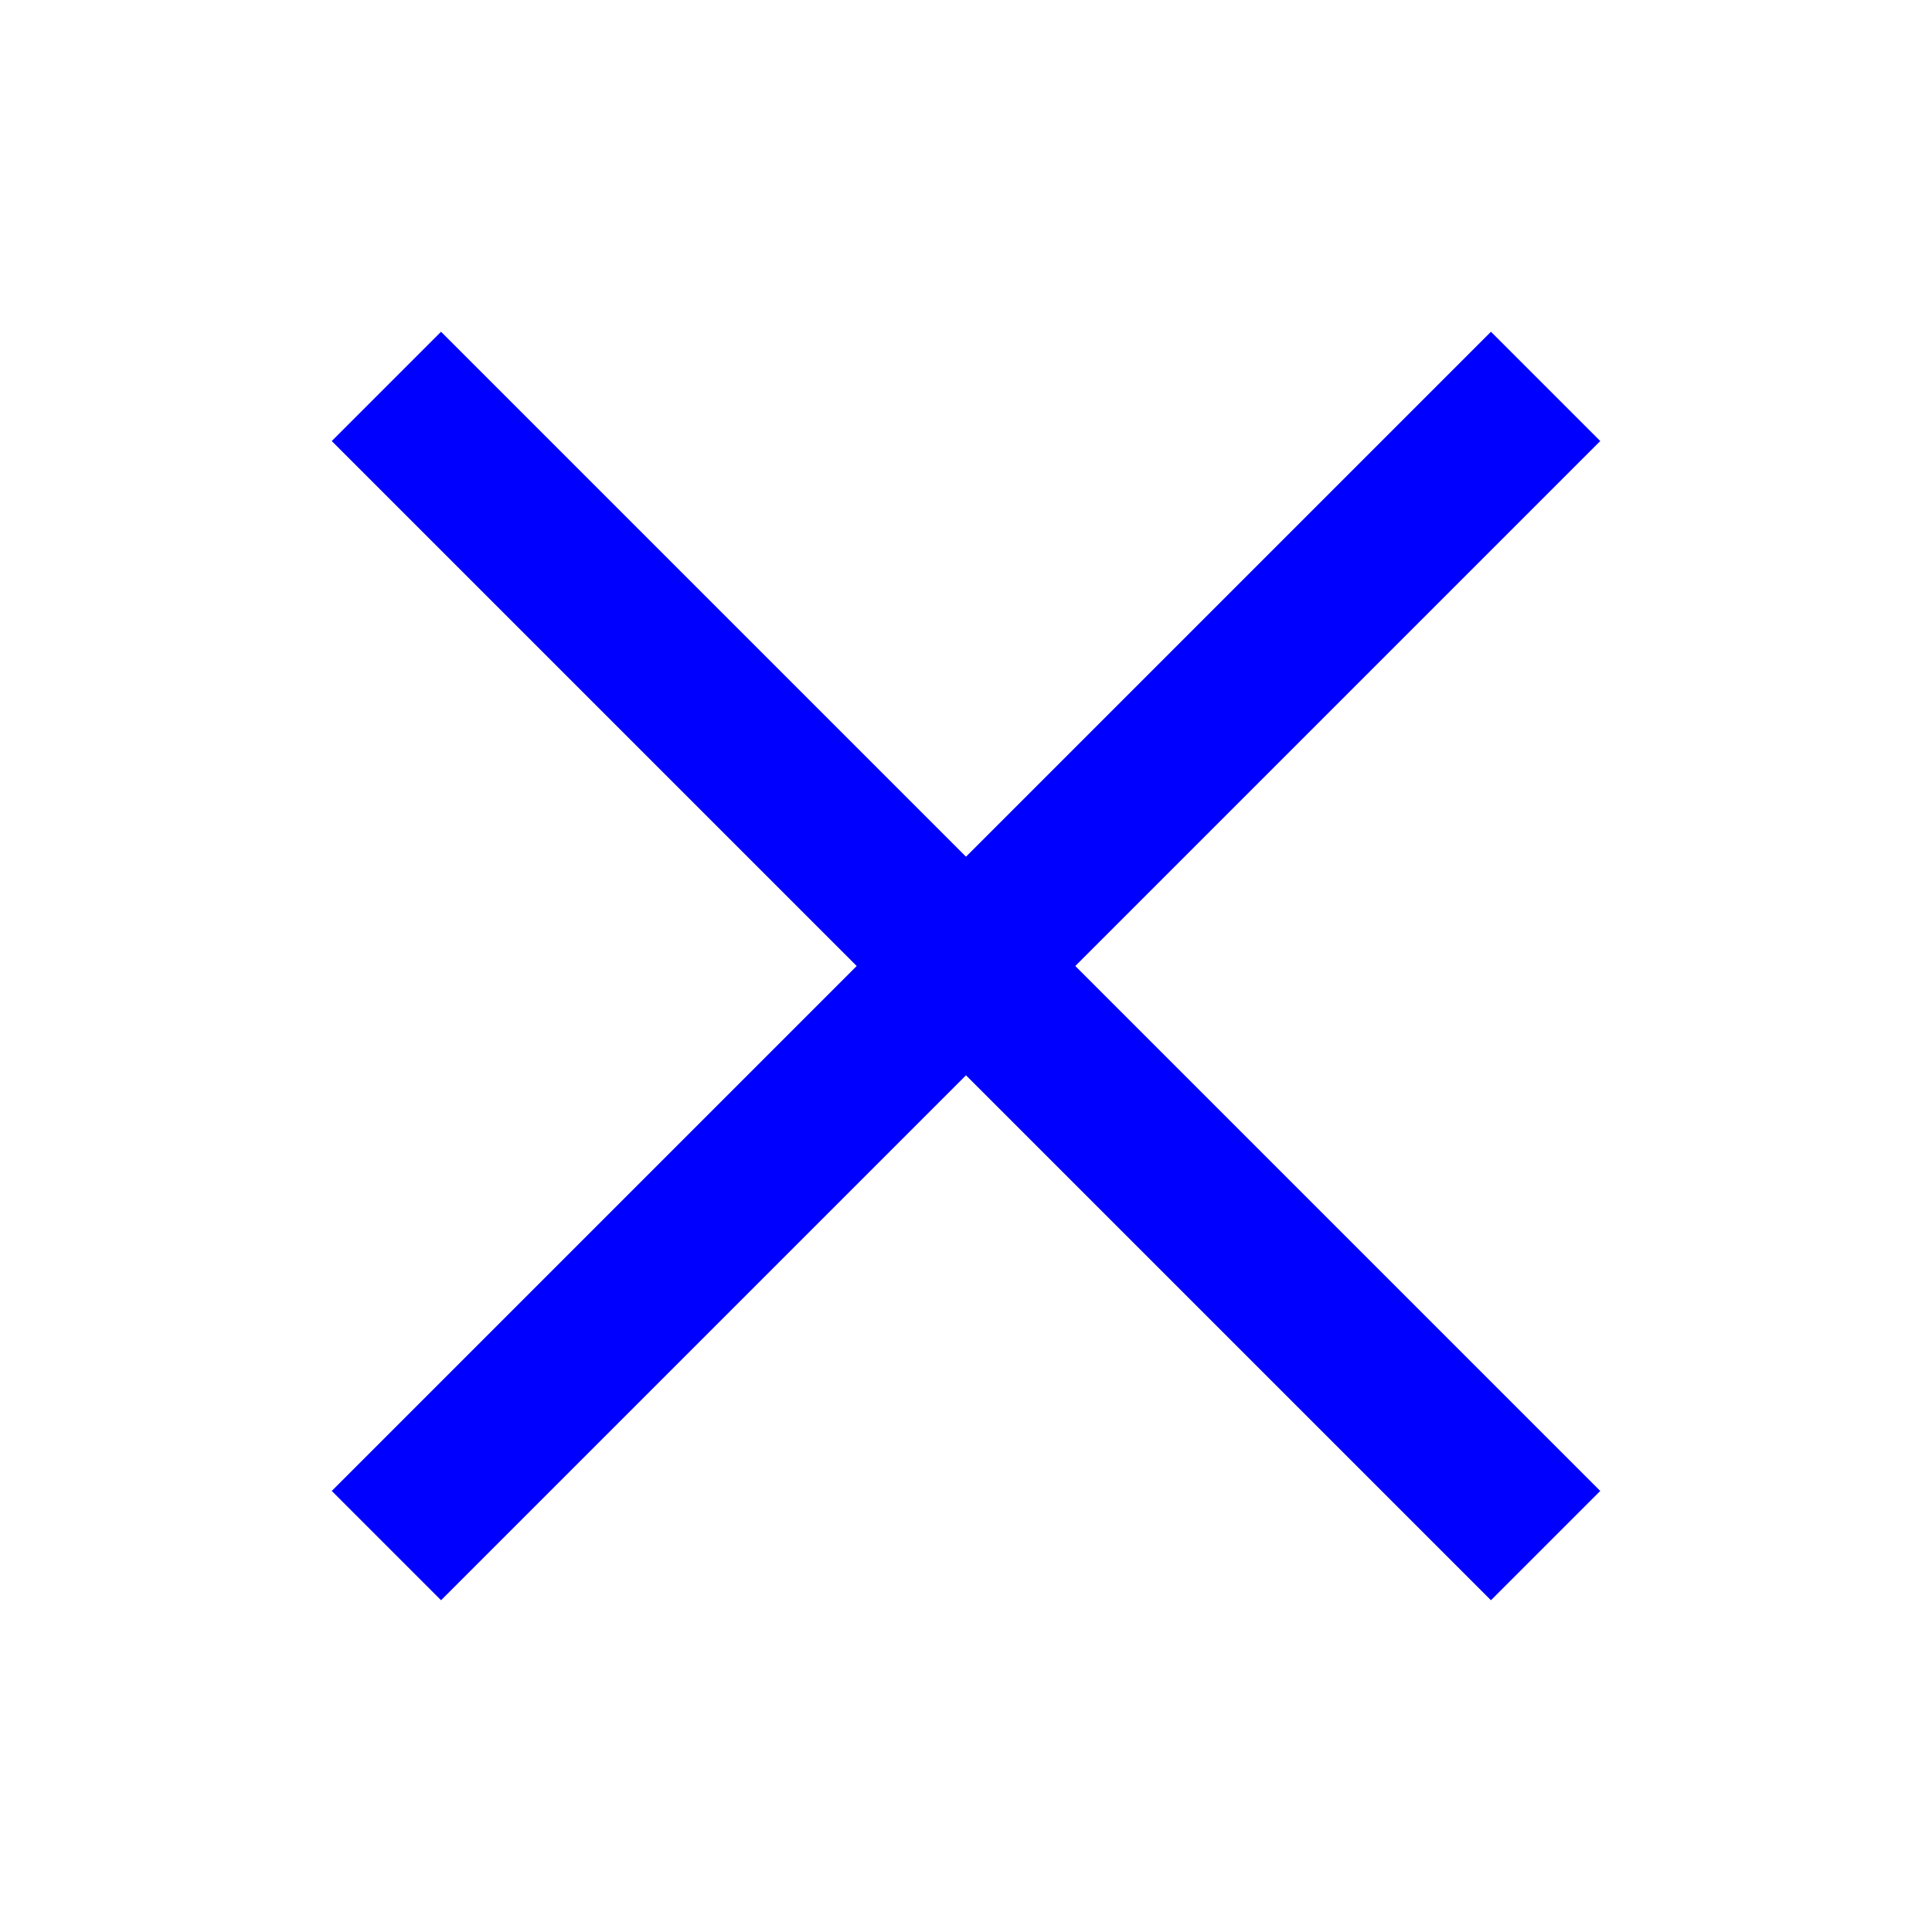
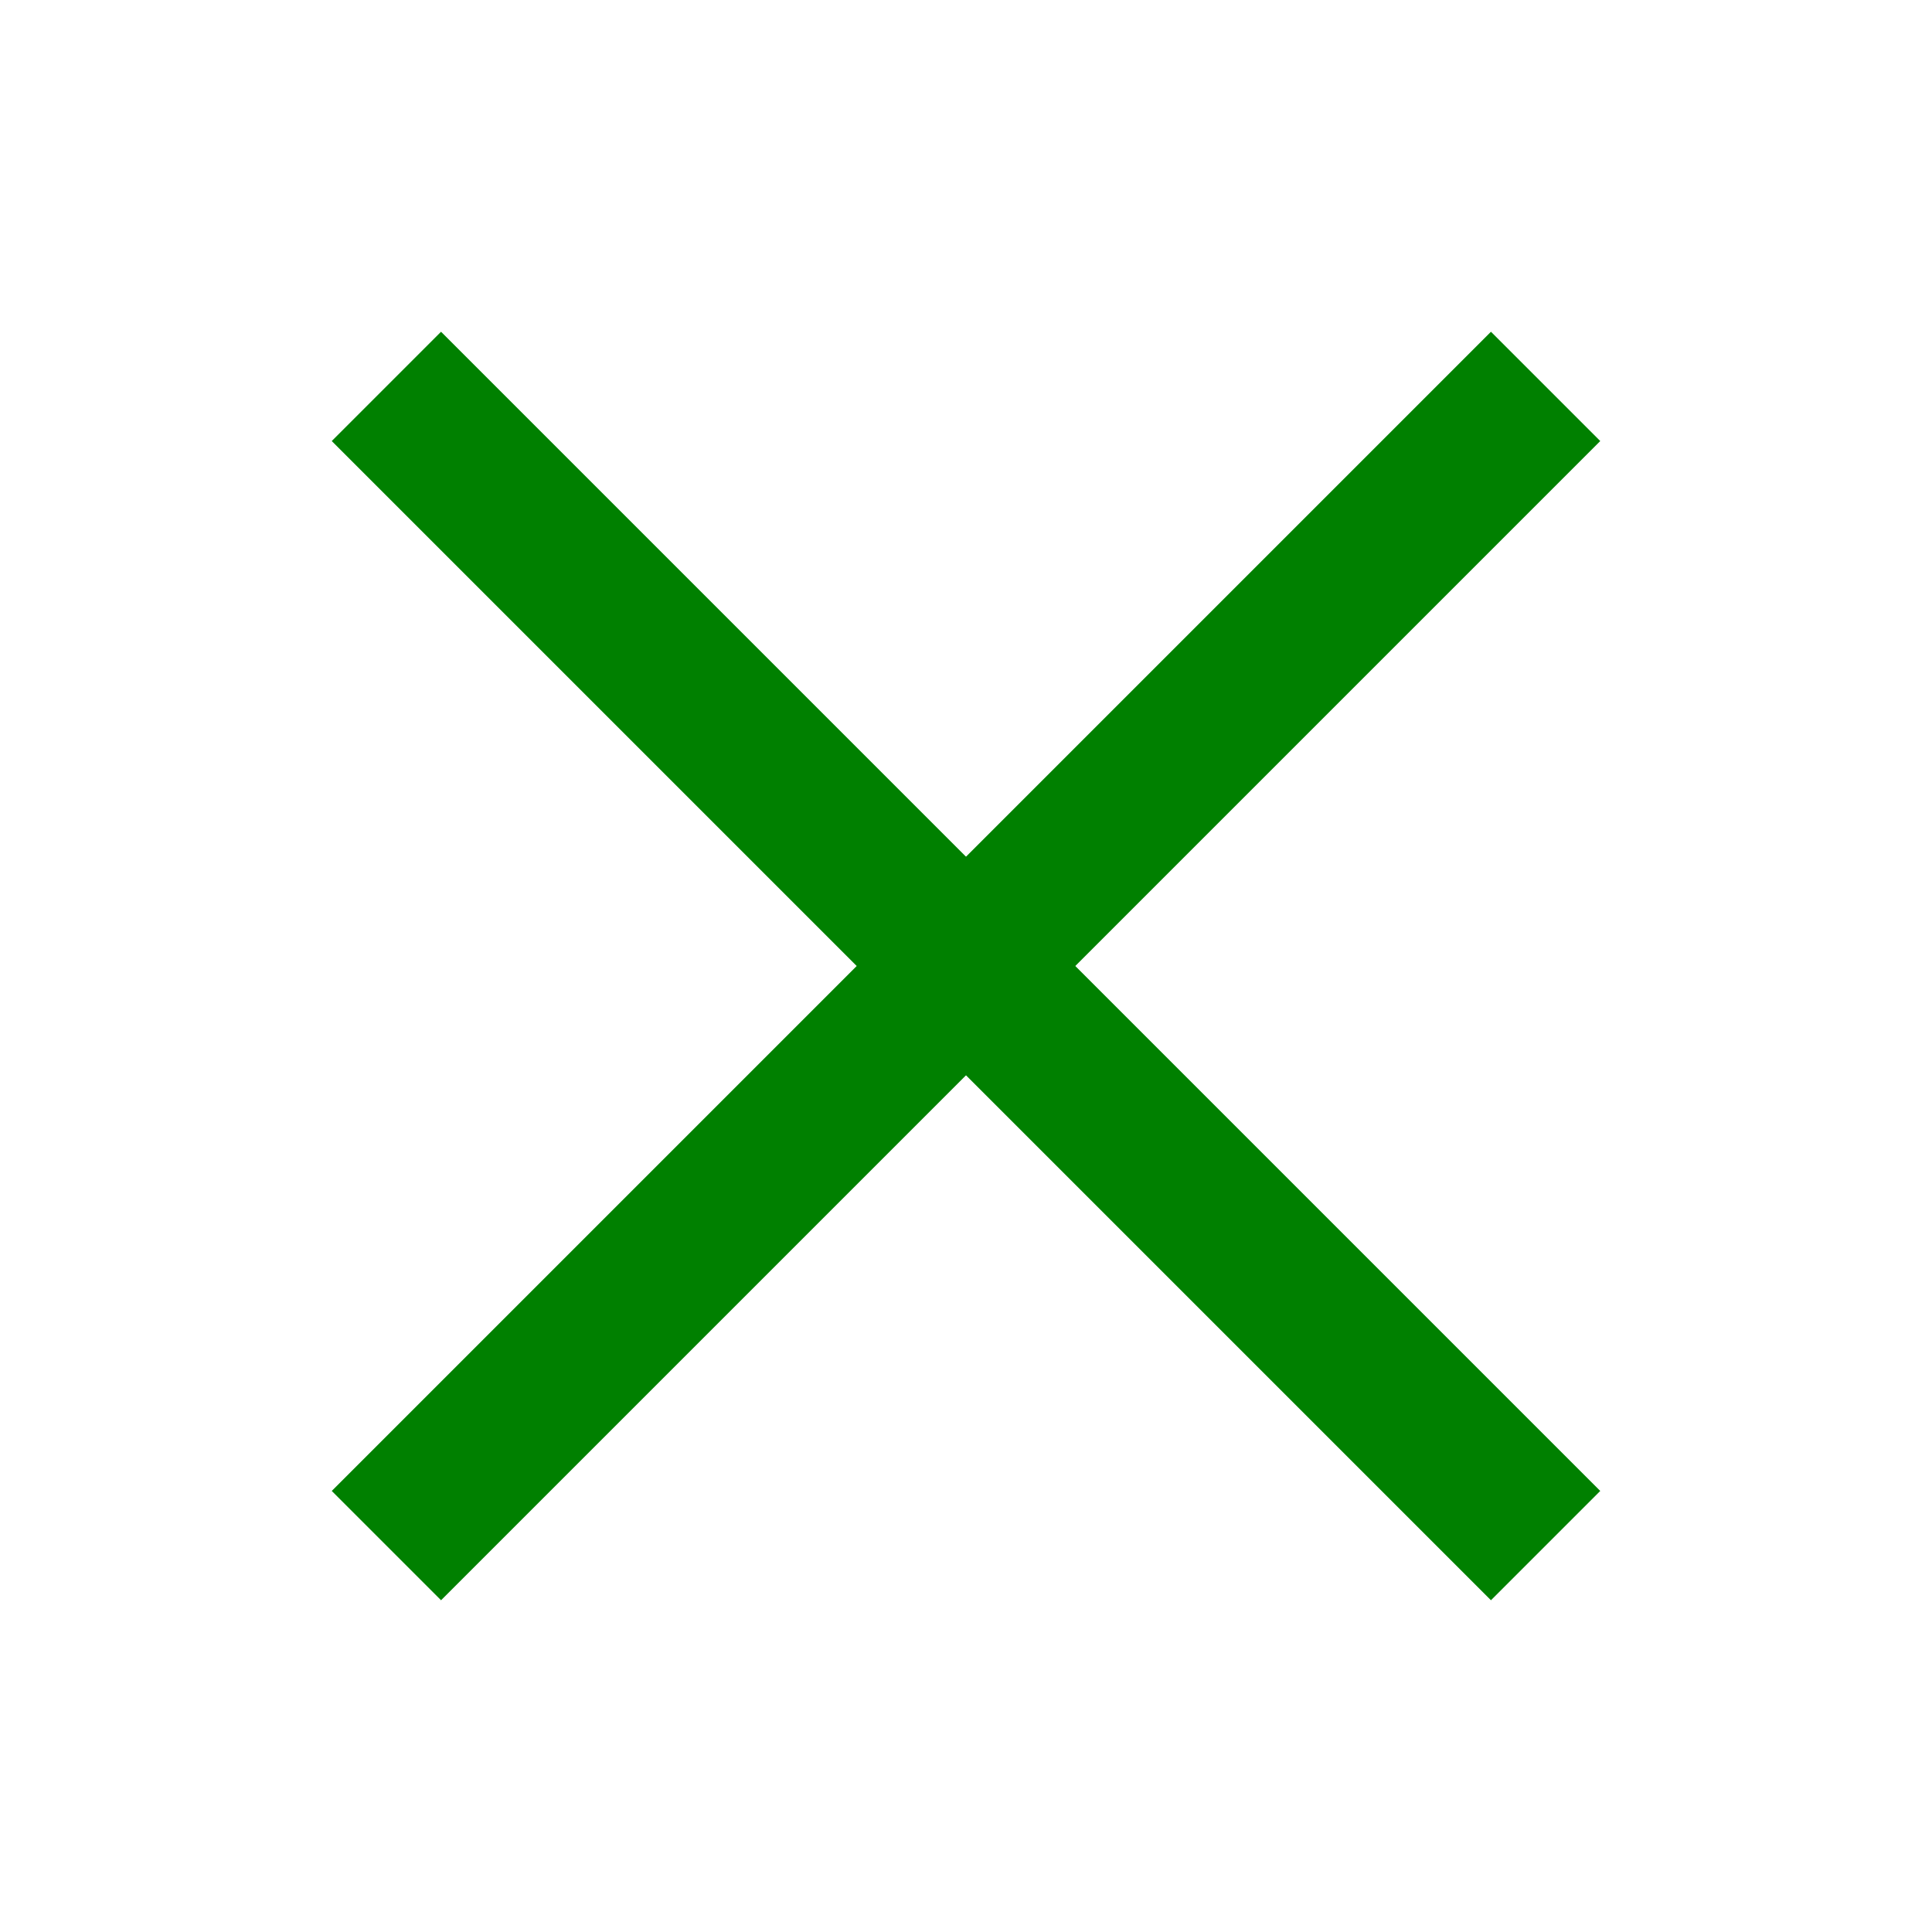
<svg xmlns="http://www.w3.org/2000/svg" viewBox="0 0 100 100" width="100" height="100">
-   <line x1="20" y1="20" x2="80" y2="80" stroke="blue" stroke-width="8" />
-   <line x1="20" y1="80" x2="80" y2="20" stroke="blue" stroke-width="8" />
+   <line x1="20" y1="20" x2="80" y2="80" stroke="green" stroke-width="8" />
+   <line x1="20" y1="80" x2="80" y2="20" stroke="green" stroke-width="8" />
</svg>
